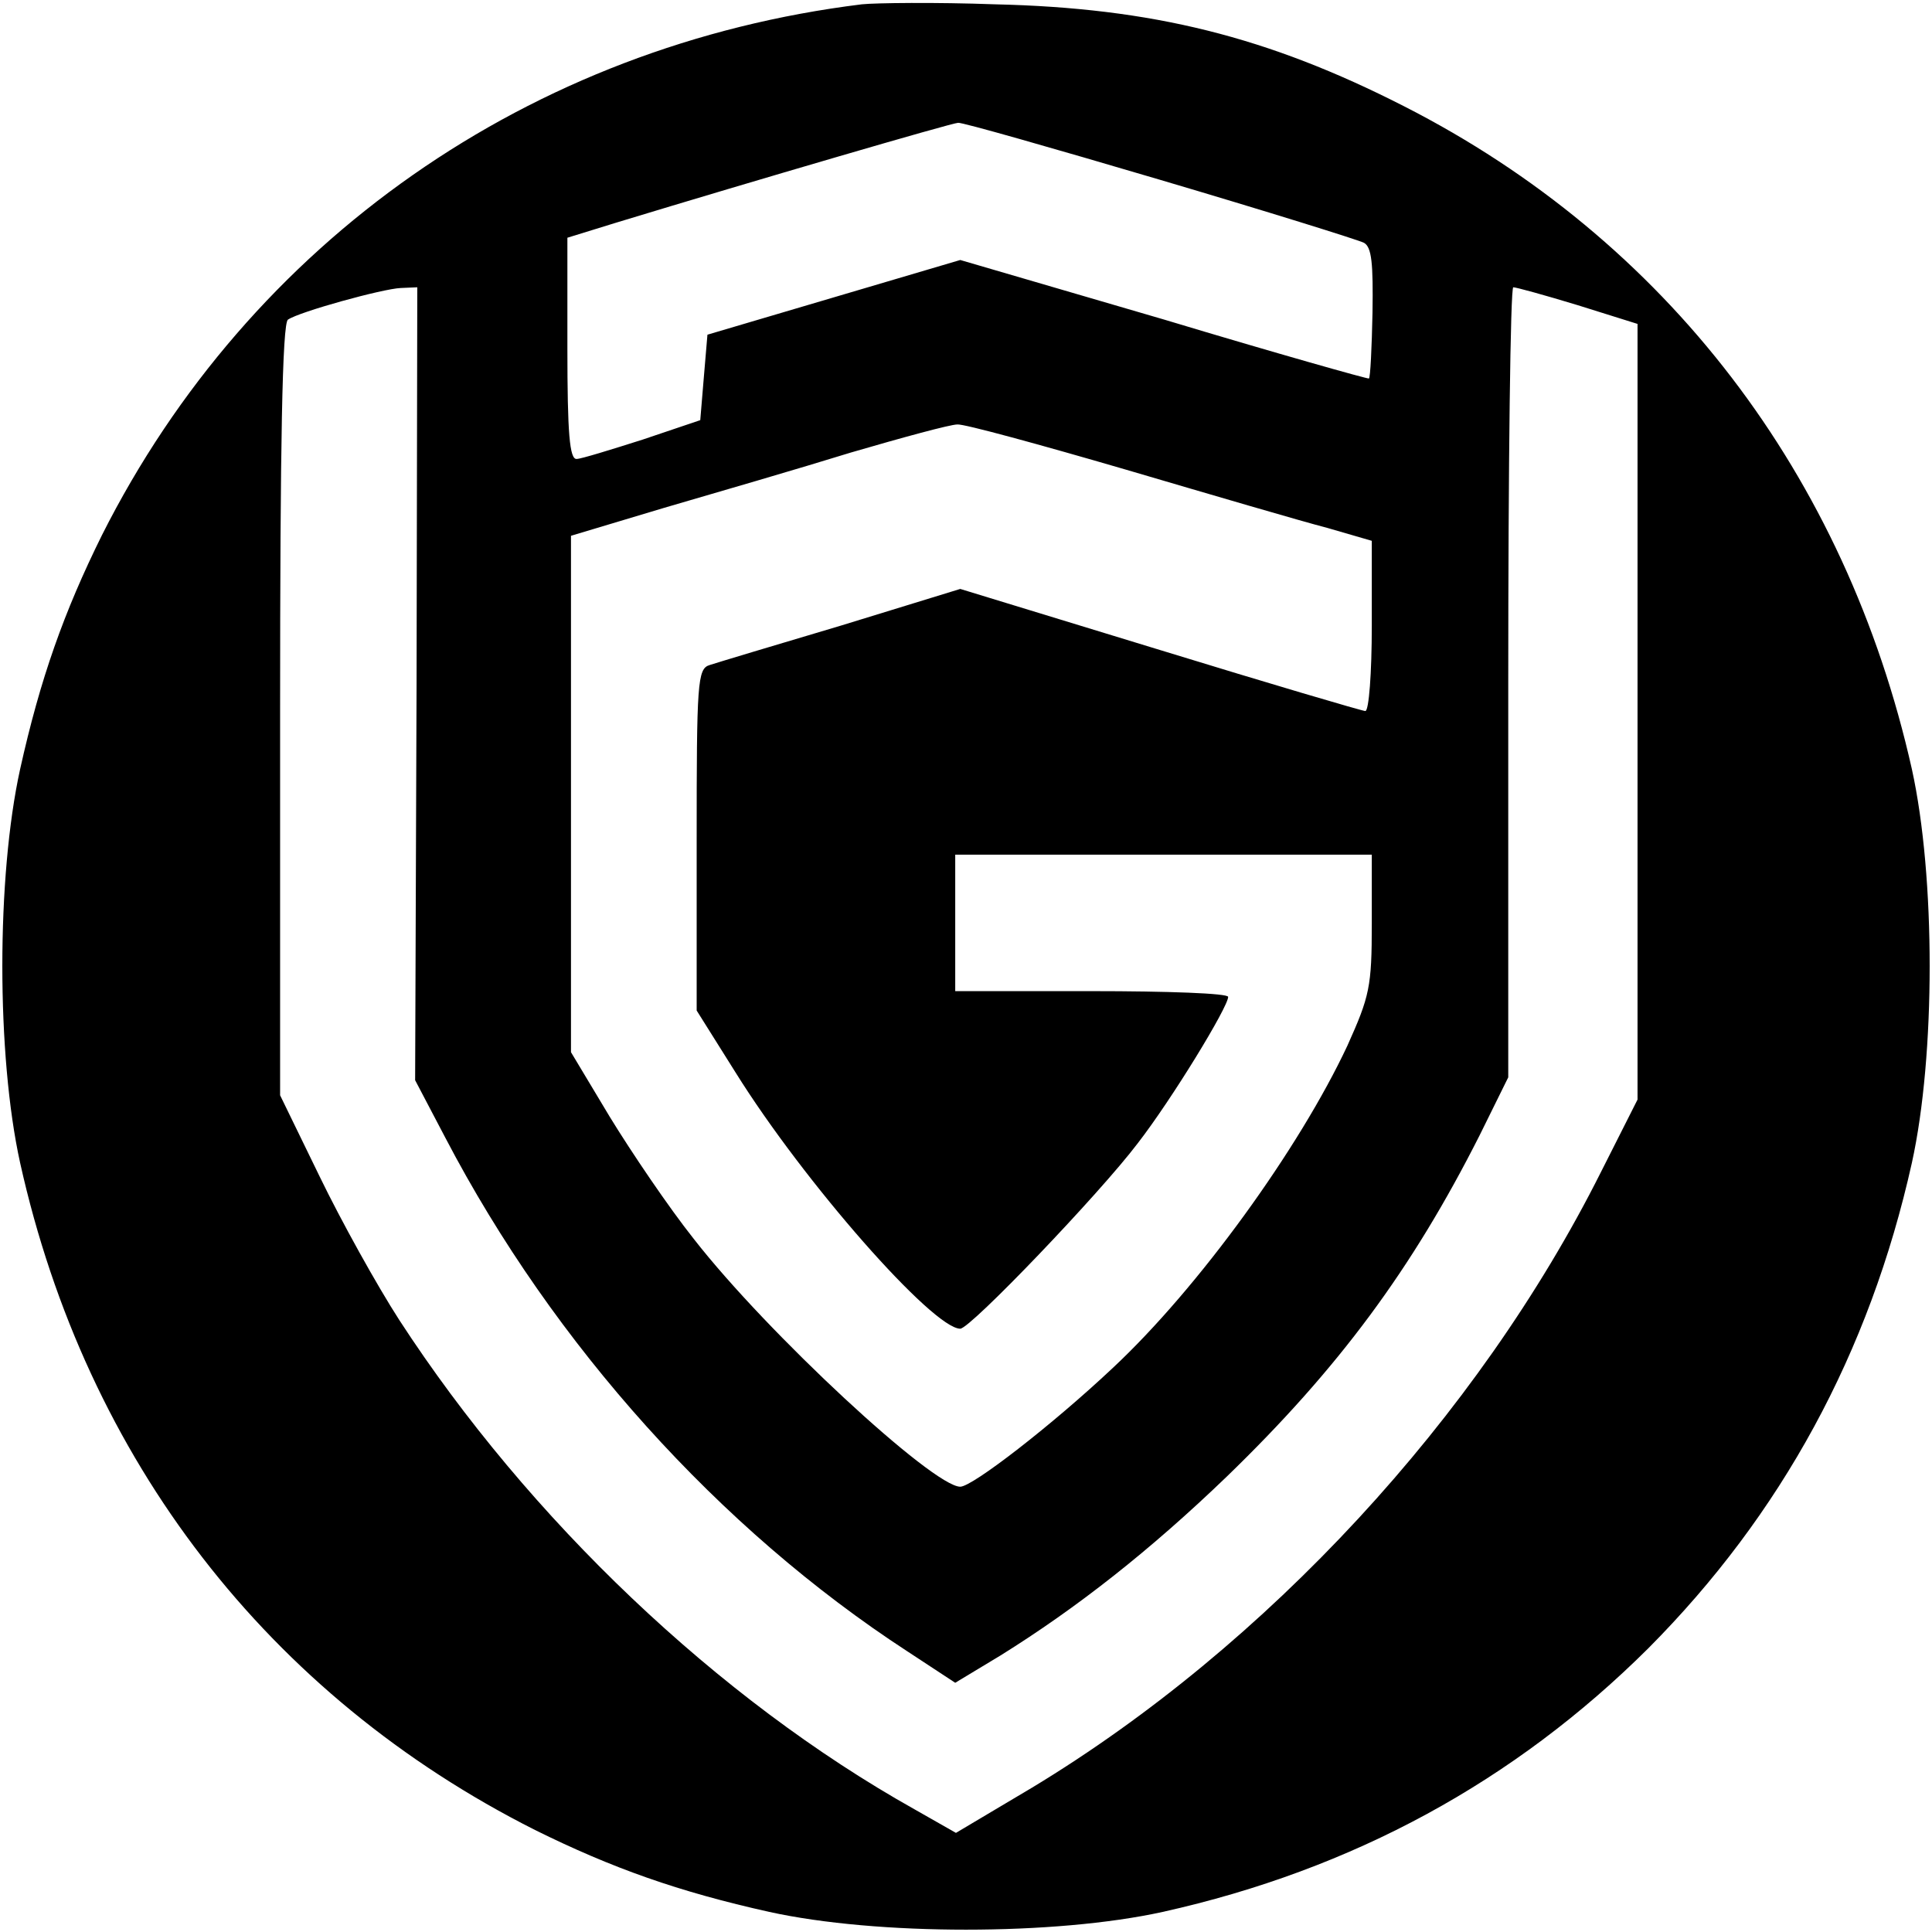
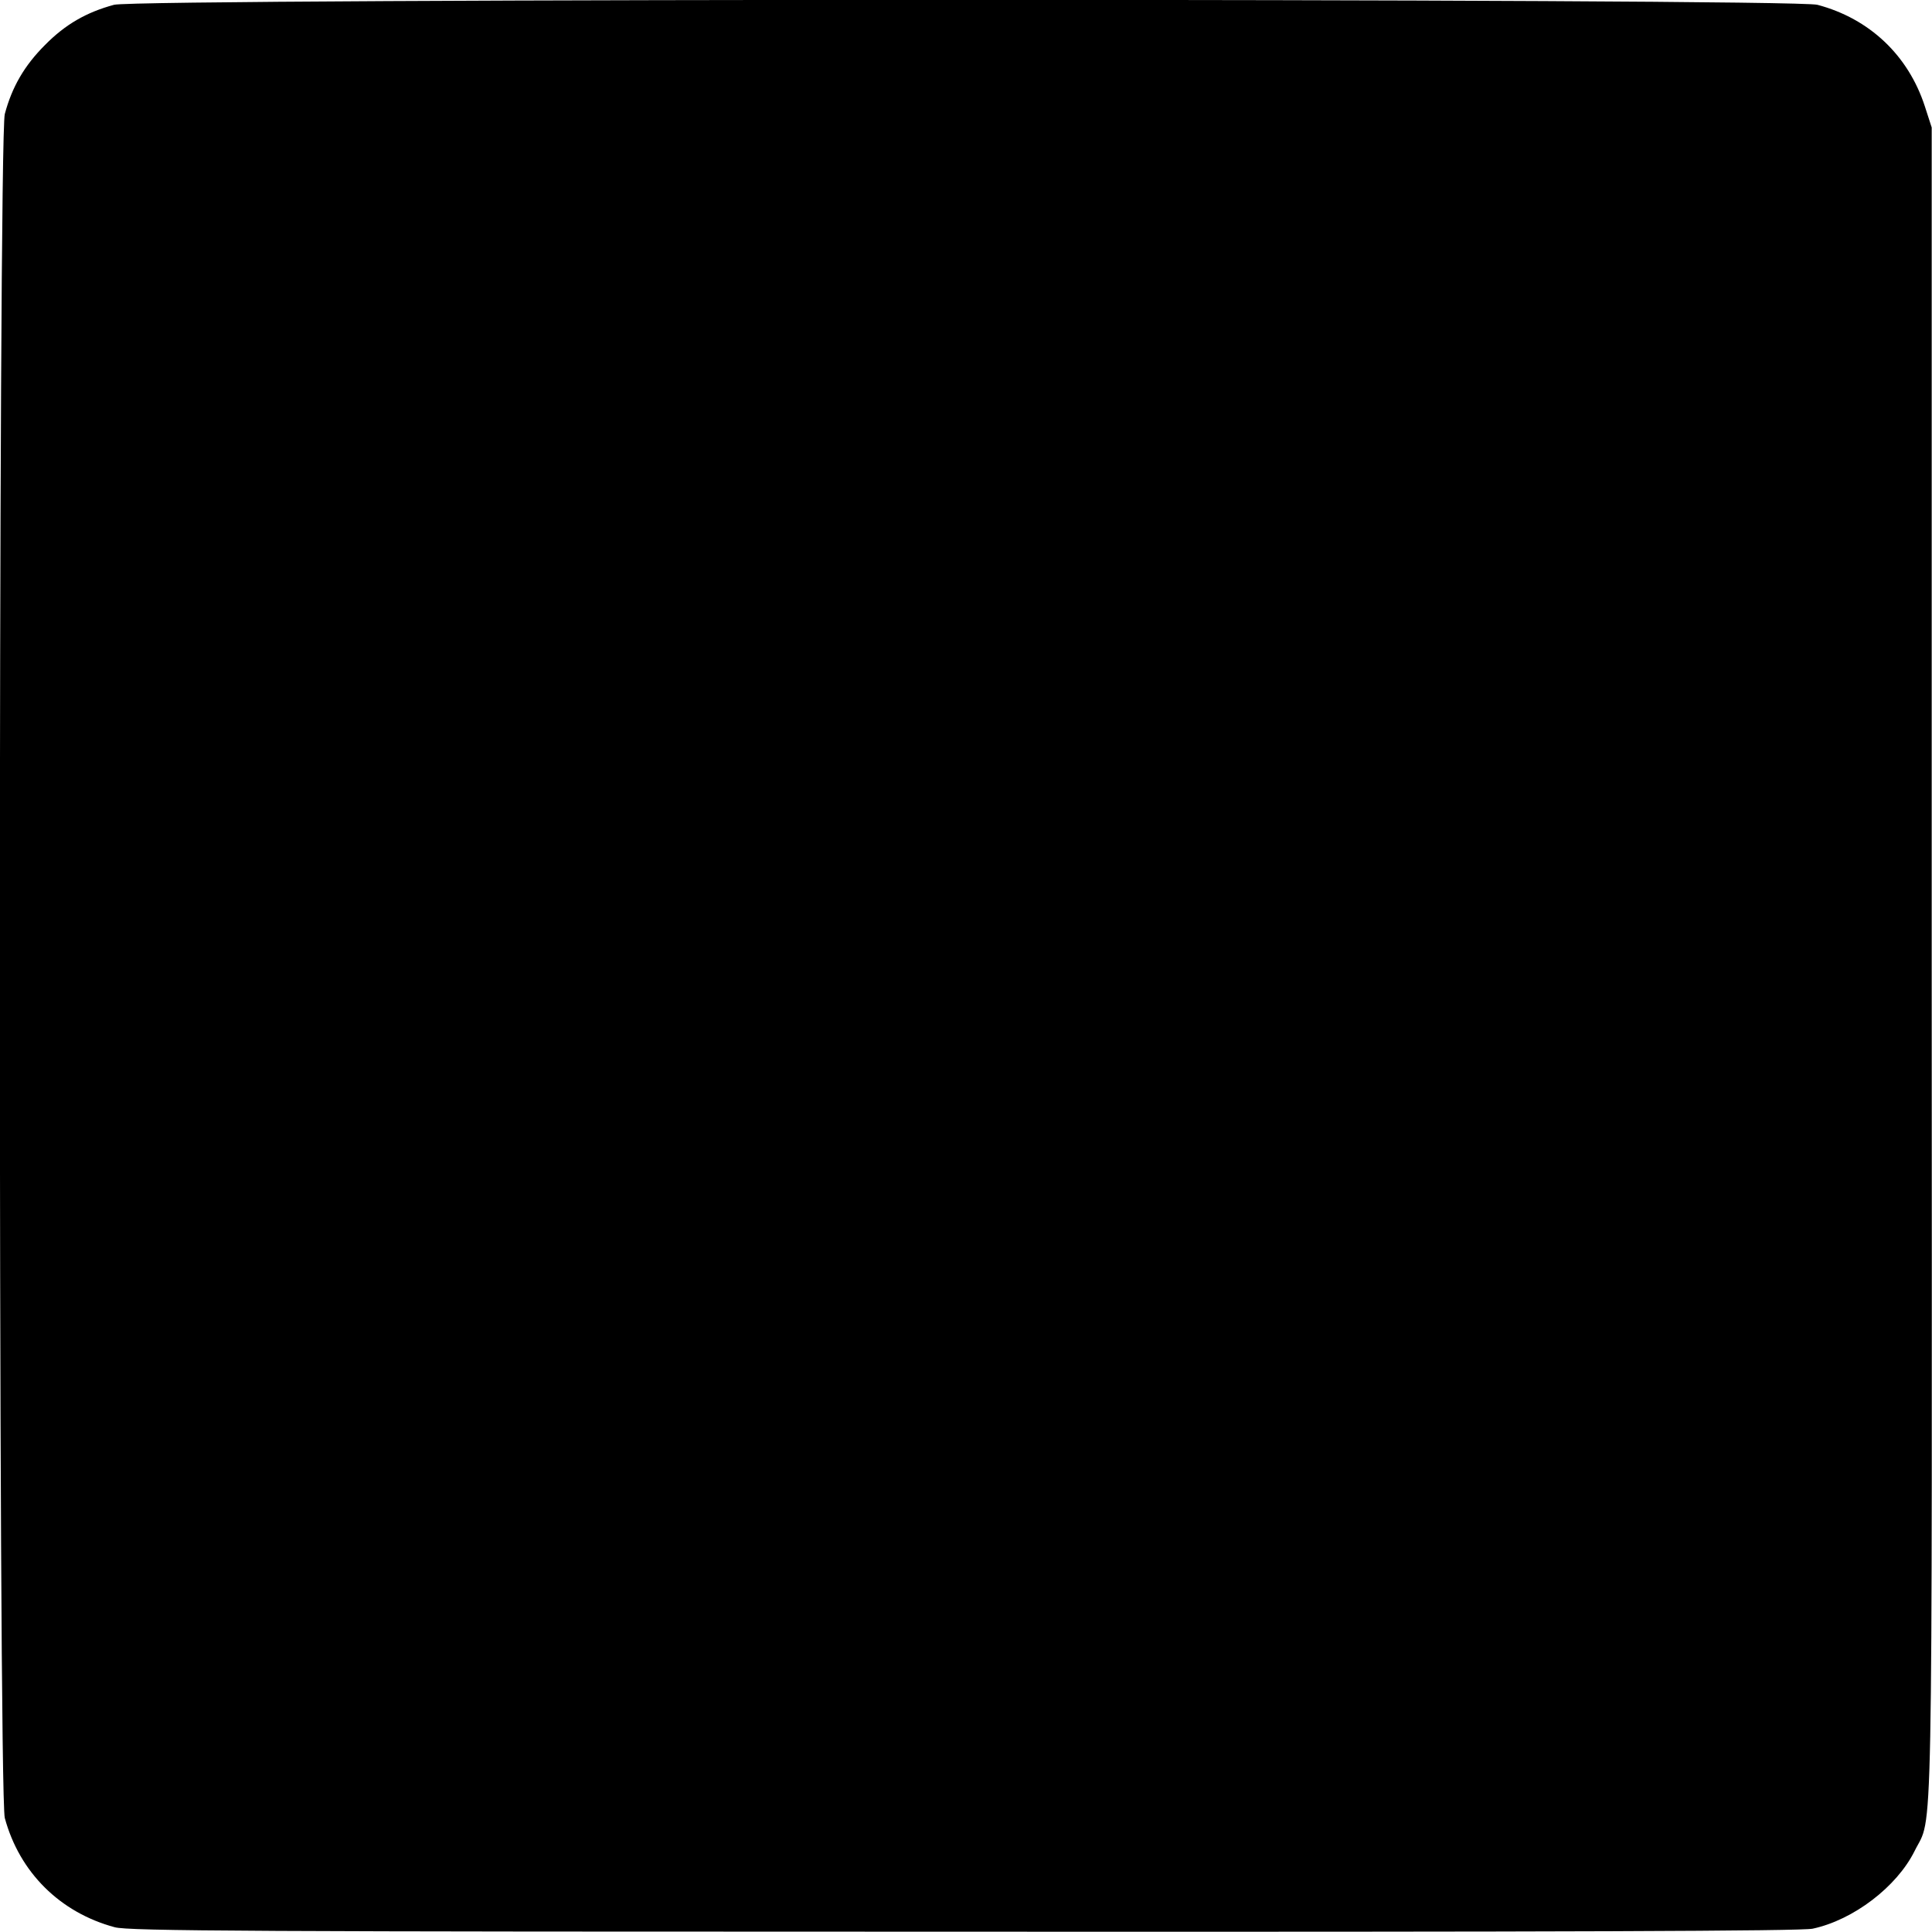
- <svg xmlns="http://www.w3.org/2000/svg" version="1.0" width="269pt" height="269pt" viewBox="0 0 269 269" preserveAspectRatio="xMidYMid meet">
-   <g transform="translate(0,269) scale(0.1,-0.1)" fill="#000000" stroke="none">
-     <path d="M1200 2684 c-462 -57 -852 -330 -1058 -739 -53 -107 -86 -200 -114 -326 -33 -150 -33 -398 0 -548 92 -414 346 -742 717 -929 107 -53 200 -86 326 -114 150 -33 398 -33 548 0 265 59 490 182 676 367 185 186 308 411 367 676 33 150 33 398 0 548 -92 410 -342 737 -707 923 -190 97 -351 137 -570 142 -82 3 -166 2 -185 0z m414 -244 c149 -44 277 -84 285 -88 11 -6 13 -29 12 -97 -1 -49 -3 -91 -5 -92 -1 -1 -129 35 -285 82 l-284 83 -176 -52 -176 -52 -5 -59 -5 -60 -80 -27 c-44 -14 -86 -27 -92 -27 -10 -1 -13 36 -13 154 l0 154 68 21 c194 59 468 139 476 139 5 1 131 -35 280 -79z m-1034 -702 l-2 -552 42 -80 c151 -289 382 -545 643 -715 l67 -44 63 38 c106 66 208 146 315 249 156 151 258 289 352 475 l40 81 0 550 c0 302 3 550 7 550 4 0 44 -11 90 -25 l83 -26 0 -540 0 -540 -51 -101 c-171 -341 -466 -660 -792 -857 l-106 -63 -58 33 c-273 153 -537 404 -717 681 -31 48 -81 138 -111 200 l-55 113 0 537 c0 366 3 539 11 543 16 11 132 43 157 44 l23 1 -1 -552z m988 298 c119 -35 245 -72 280 -81 l62 -18 0 -118 c0 -66 -4 -119 -9 -119 -4 0 -133 38 -286 85 l-278 85 -166 -51 c-91 -27 -174 -52 -183 -55 -17 -5 -18 -25 -18 -243 l0 -238 54 -86 c96 -154 275 -357 313 -357 14 0 194 188 247 258 48 62 126 190 126 204 0 5 -85 8 -190 8 l-190 0 0 95 0 95 290 0 290 0 0 -96 c0 -88 -3 -101 -34 -170 -67 -143 -207 -337 -327 -449 -84 -79 -195 -165 -212 -165 -38 0 -269 214 -371 345 -35 44 -87 121 -117 170 l-54 90 0 360 0 359 130 39 c72 21 189 55 260 77 72 21 138 39 148 39 9 1 115 -28 235 -63z" />
+ <svg xmlns="http://www.w3.org/2000/svg" version="1.0" width="644pt" height="644pt" viewBox="0 0 644 644" preserveAspectRatio="xMidYMid meet">
+   <g transform="translate(0,644) scale(0.1,-0.1)" fill="#000000" stroke="none">
+     <path d="M380 6424 c-92 -25 -162 -65 -230 -134 -69 -69 -110 -140 -134 -230 -22 -83 -22 -5597 0 -5680 49 -181 184 -315 366 -364 45 -13 462 -15 2830 -15 2022 -1 2792 2 2830 10 136 29 281 140 340 259 62 126 58 -93 57 2960 l0 2785 -23 71 c-55 169 -184 292 -358 338 -81 22 -5597 22 -5678 0z" />
  </g>
</svg>
